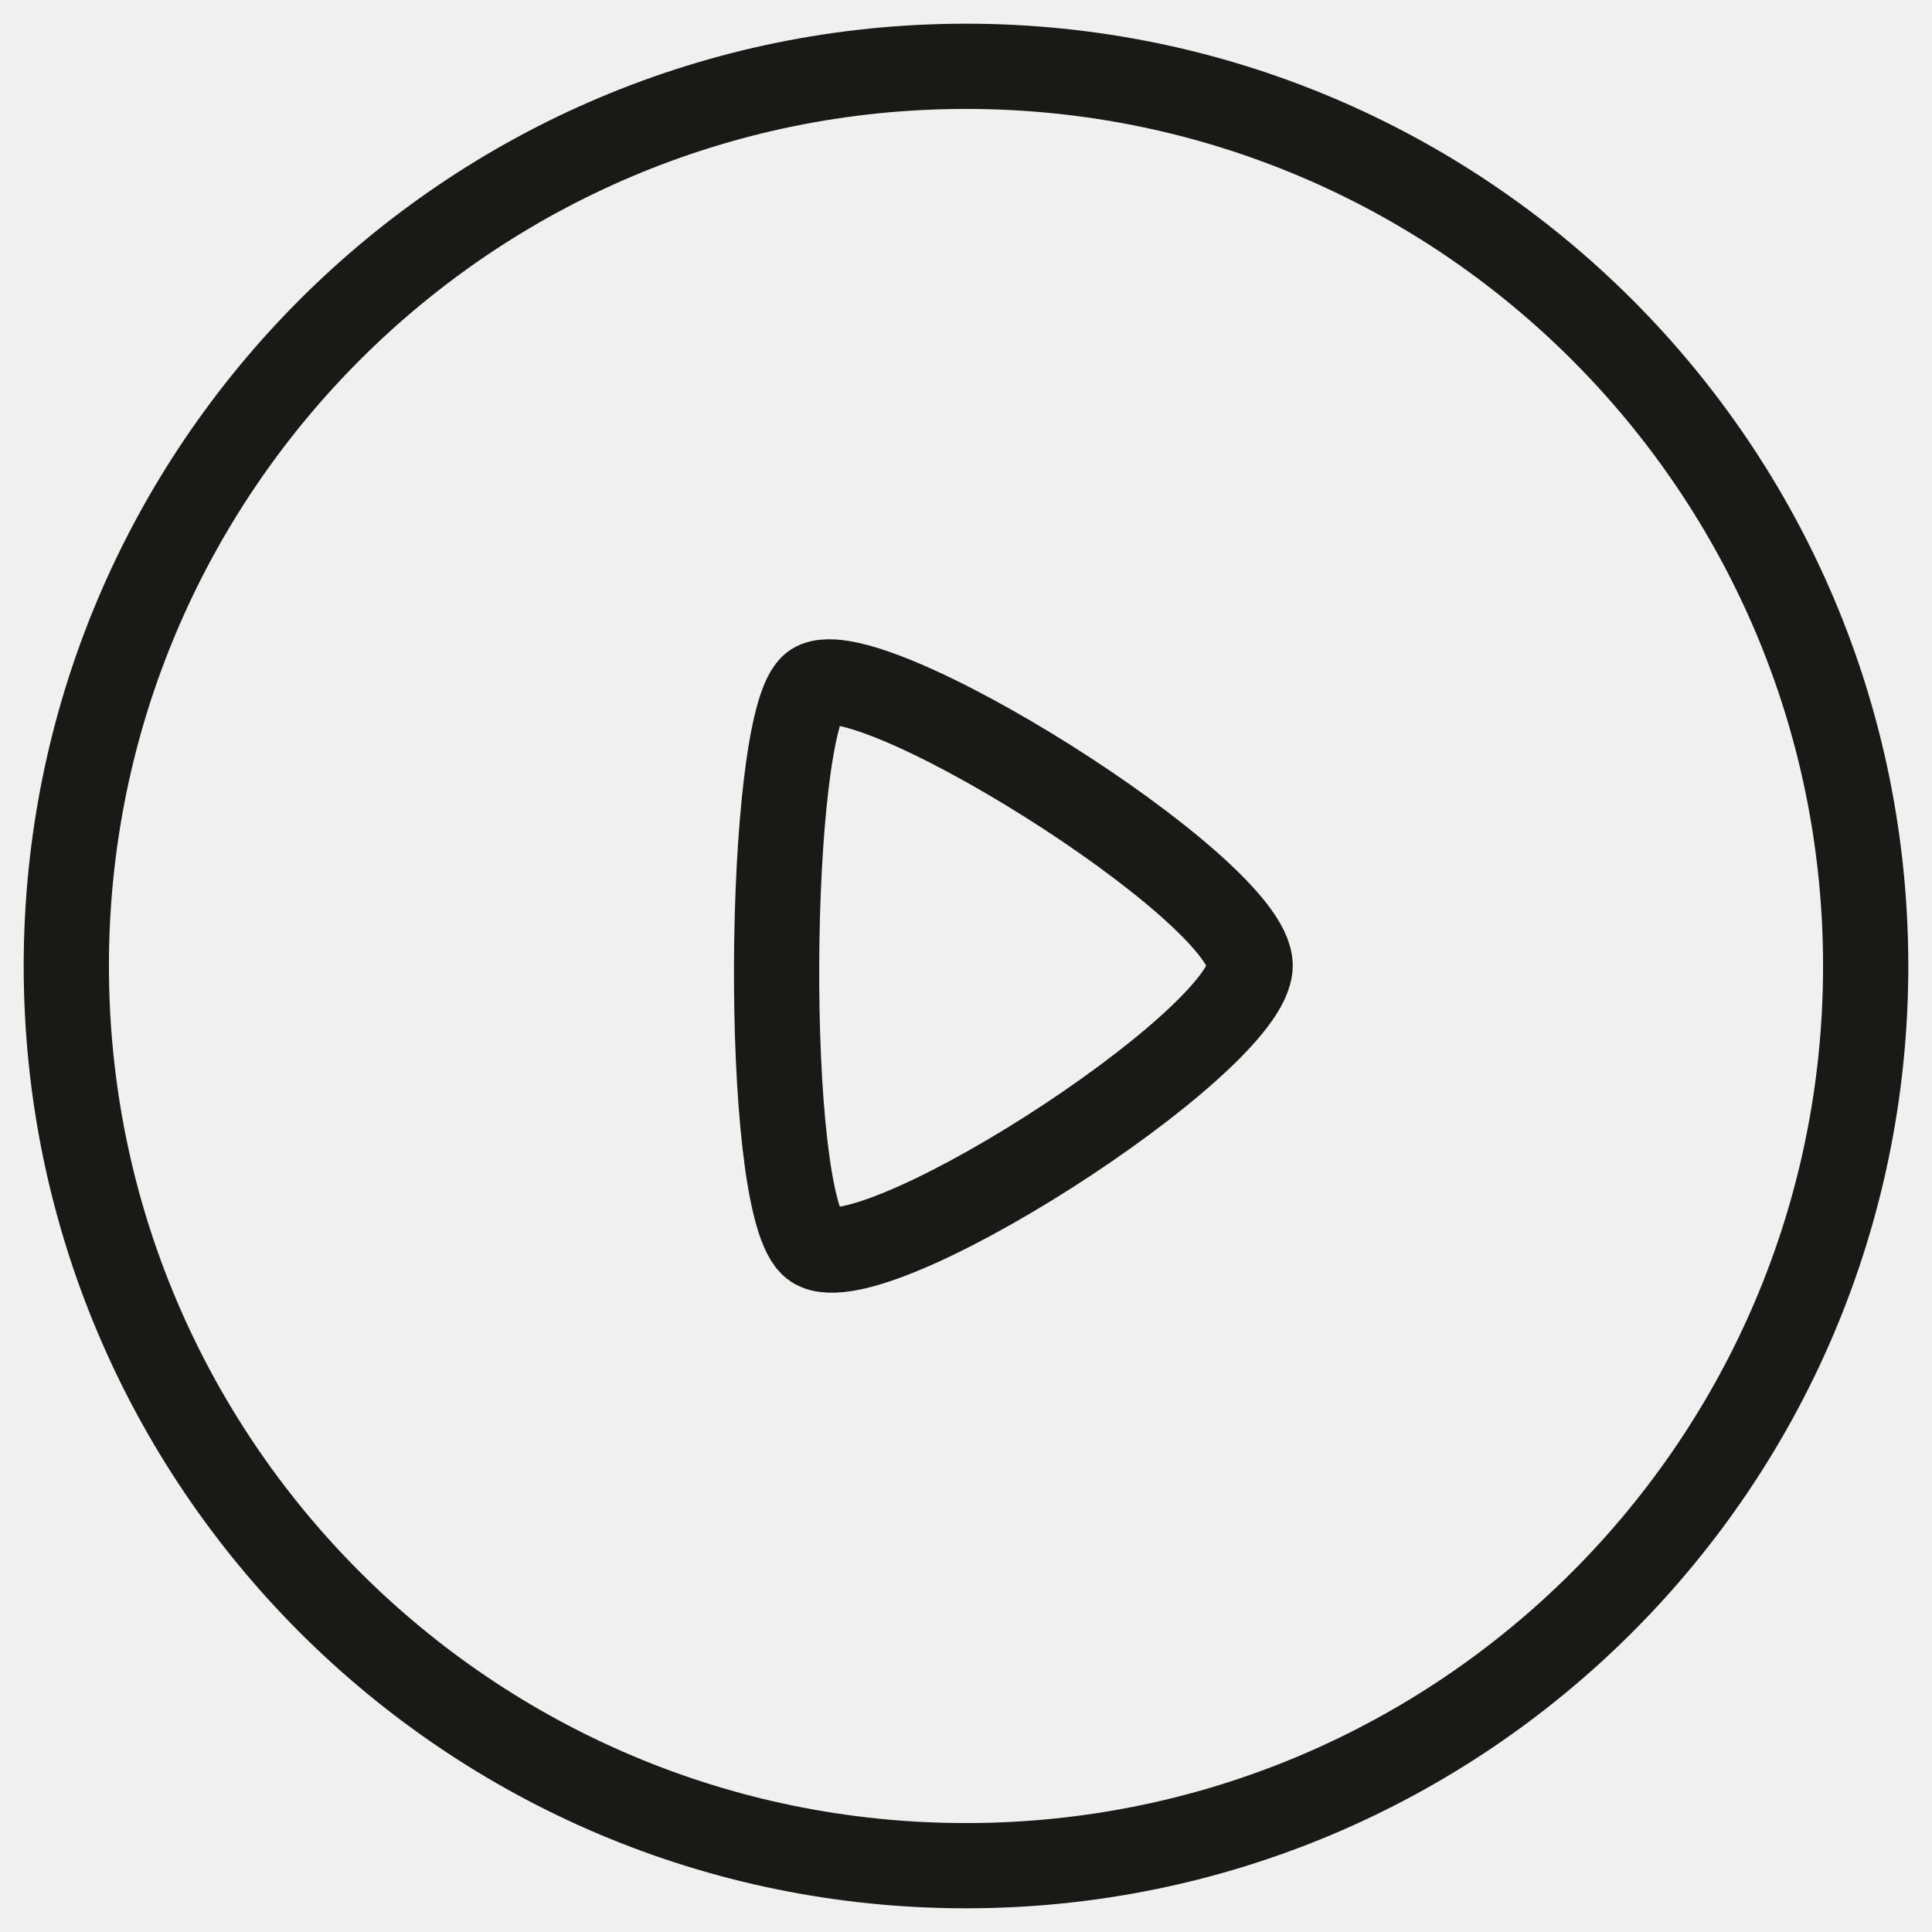
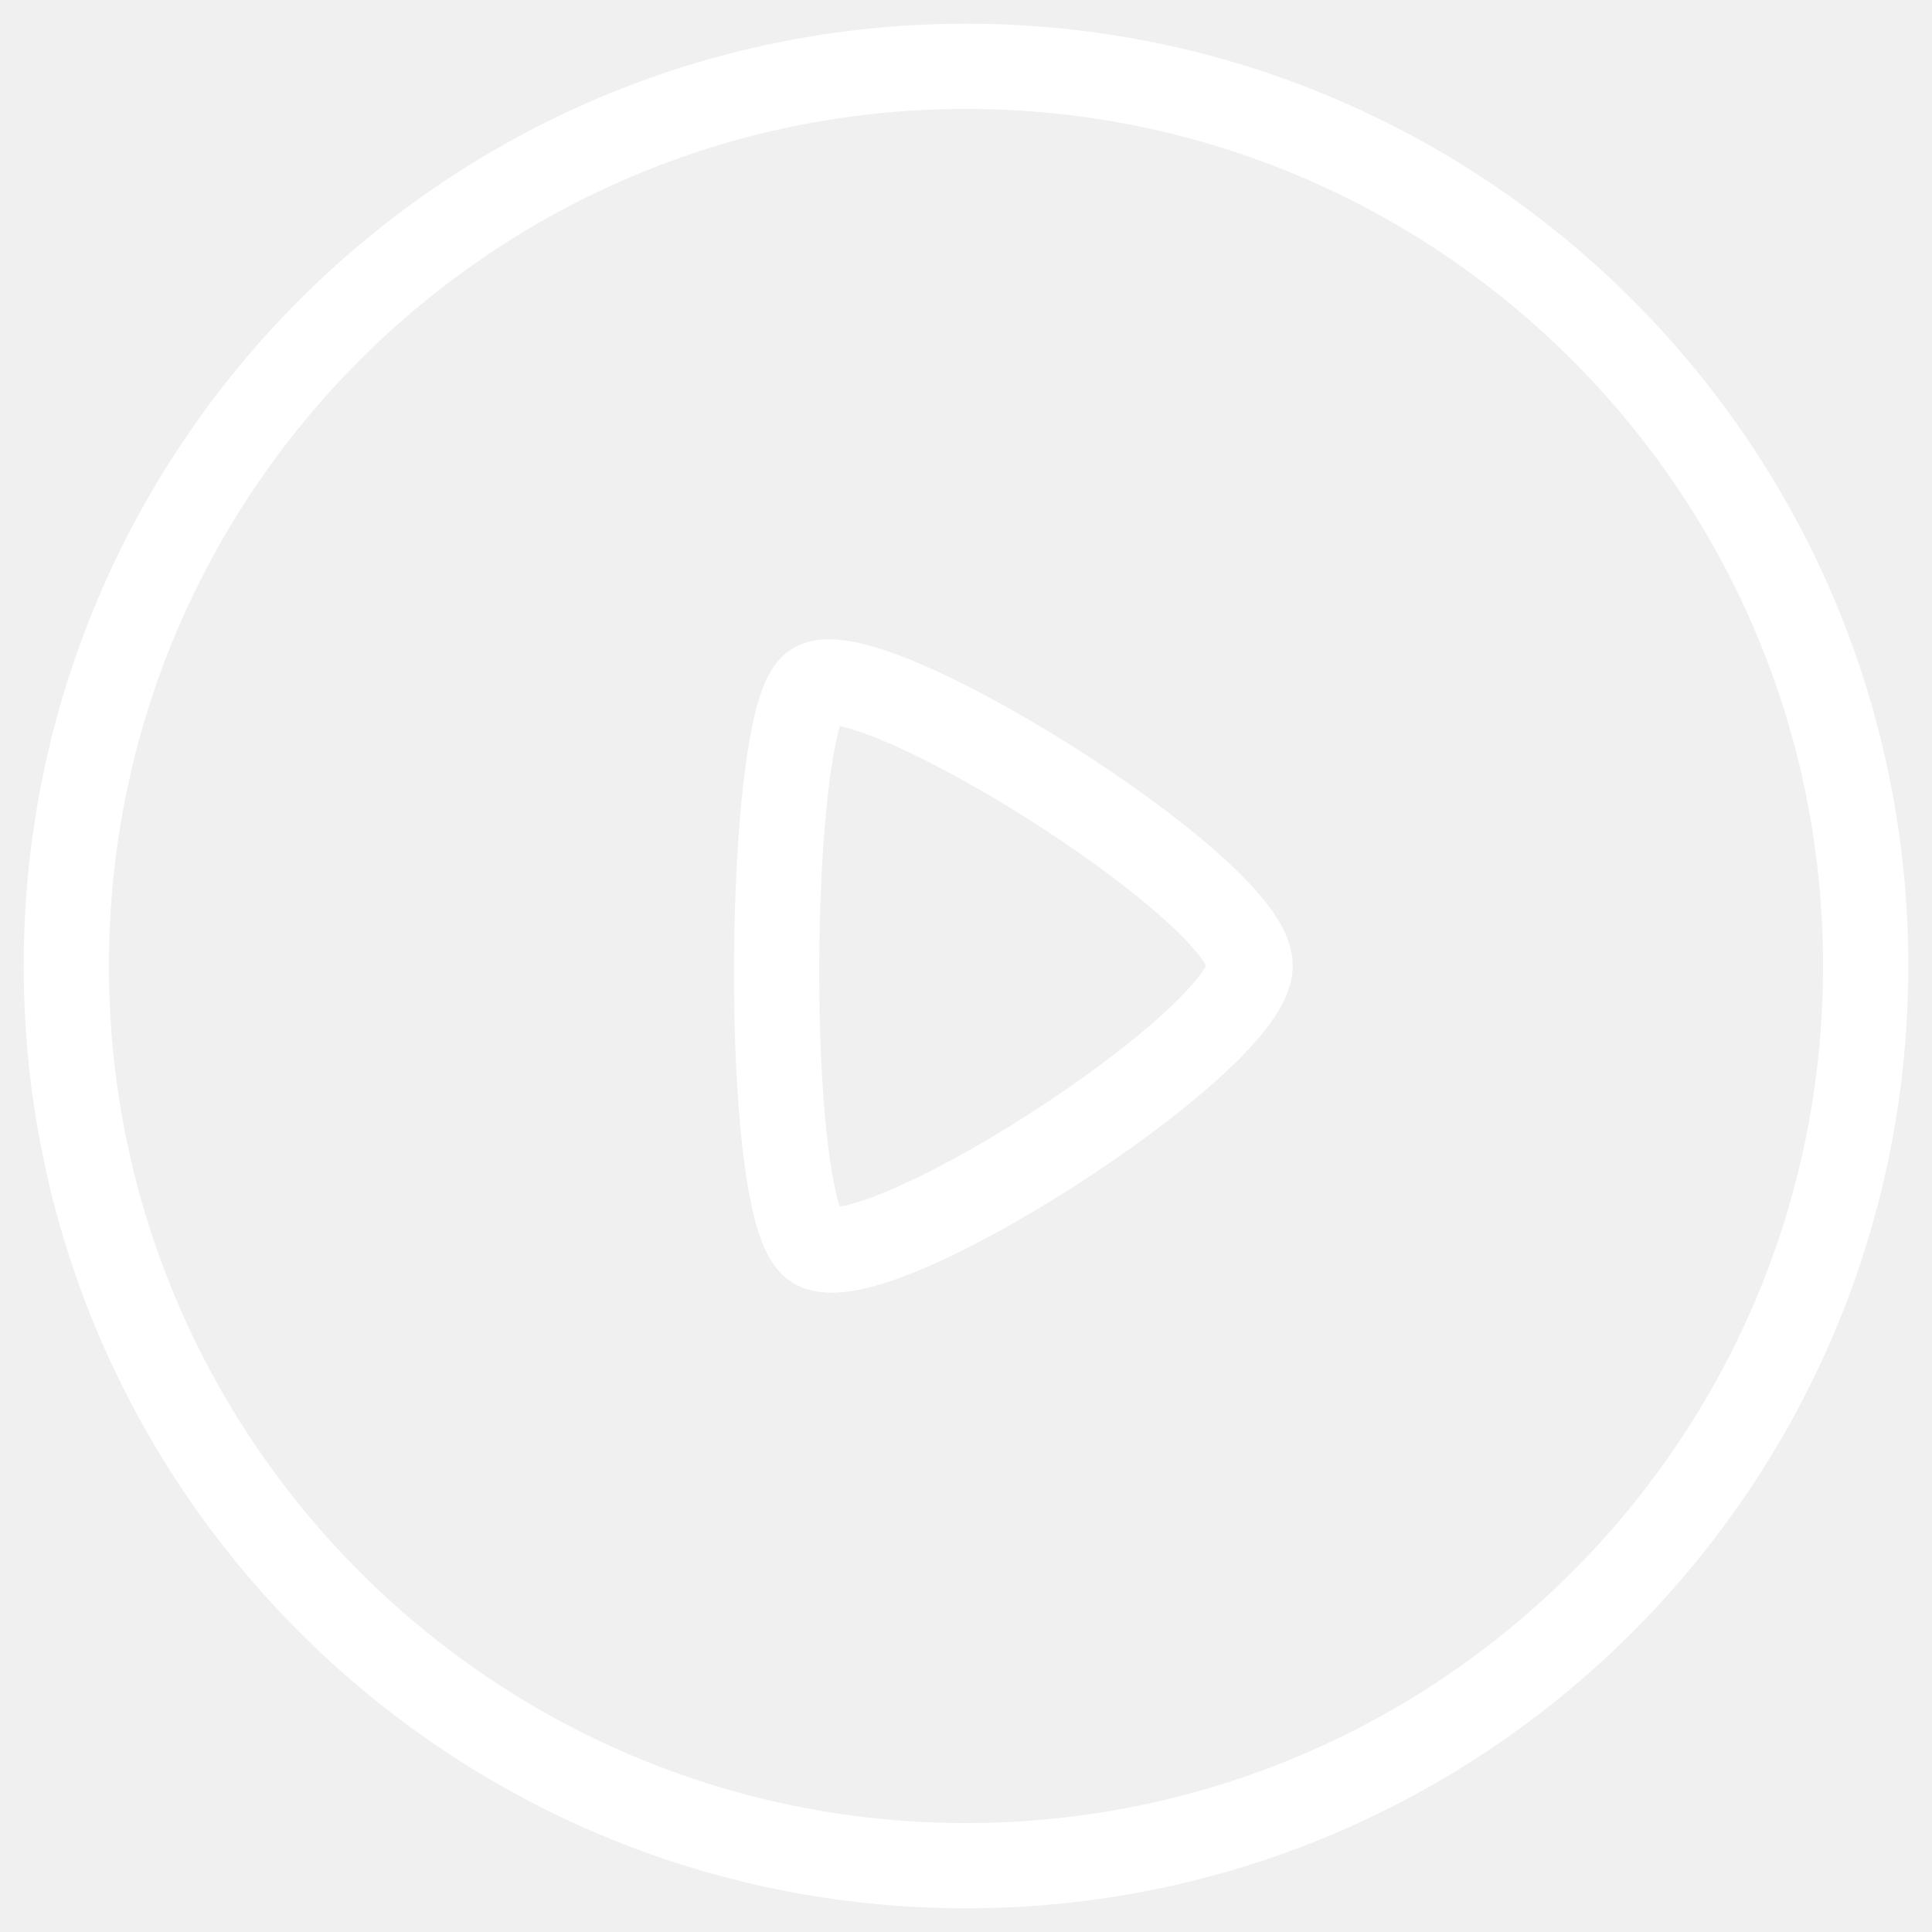
<svg xmlns="http://www.w3.org/2000/svg" width="34" height="34" viewBox="0 0 34 34" fill="none">
  <g id="Play">
-     <path id="Stroke 1" fill-rule="evenodd" clip-rule="evenodd" d="M17 1.167C25.743 1.167 32.833 8.255 32.833 17C32.833 25.745 25.743 32.833 17 32.833C8.255 32.833 1.167 25.745 1.167 17C1.167 8.255 8.255 1.167 17 1.167Z" stroke="#191A15" stroke-width="1.5" stroke-linecap="round" stroke-linejoin="round" />
-     <path id="Stroke 3" fill-rule="evenodd" clip-rule="evenodd" d="M22 16.992C22 15.64 15.071 11.315 14.285 12.093C13.499 12.87 13.423 21.04 14.285 21.891C15.146 22.745 22 18.344 22 16.992Z" stroke="#191A15" stroke-width="1.5" stroke-linecap="round" stroke-linejoin="round" />
+     <path id="Stroke 1" fill-rule="evenodd" clip-rule="evenodd" d="M17 1.167C25.743 1.167 32.833 8.255 32.833 17C32.833 25.745 25.743 32.833 17 32.833C8.255 32.833 1.167 25.745 1.167 17C1.167 8.255 8.255 1.167 17 1.167Z" stroke="#ffff" stroke-width="1.5" stroke-linecap="round" stroke-linejoin="round" />
+     <path id="Stroke 3" fill-rule="evenodd" clip-rule="evenodd" d="M22 16.992C22 15.64 15.071 11.315 14.285 12.093C13.499 12.87 13.423 21.04 14.285 21.891C15.146 22.745 22 18.344 22 16.992Z" stroke="#fff" stroke-width="1.5" stroke-linecap="round" stroke-linejoin="round" />
  </g>
</svg>
